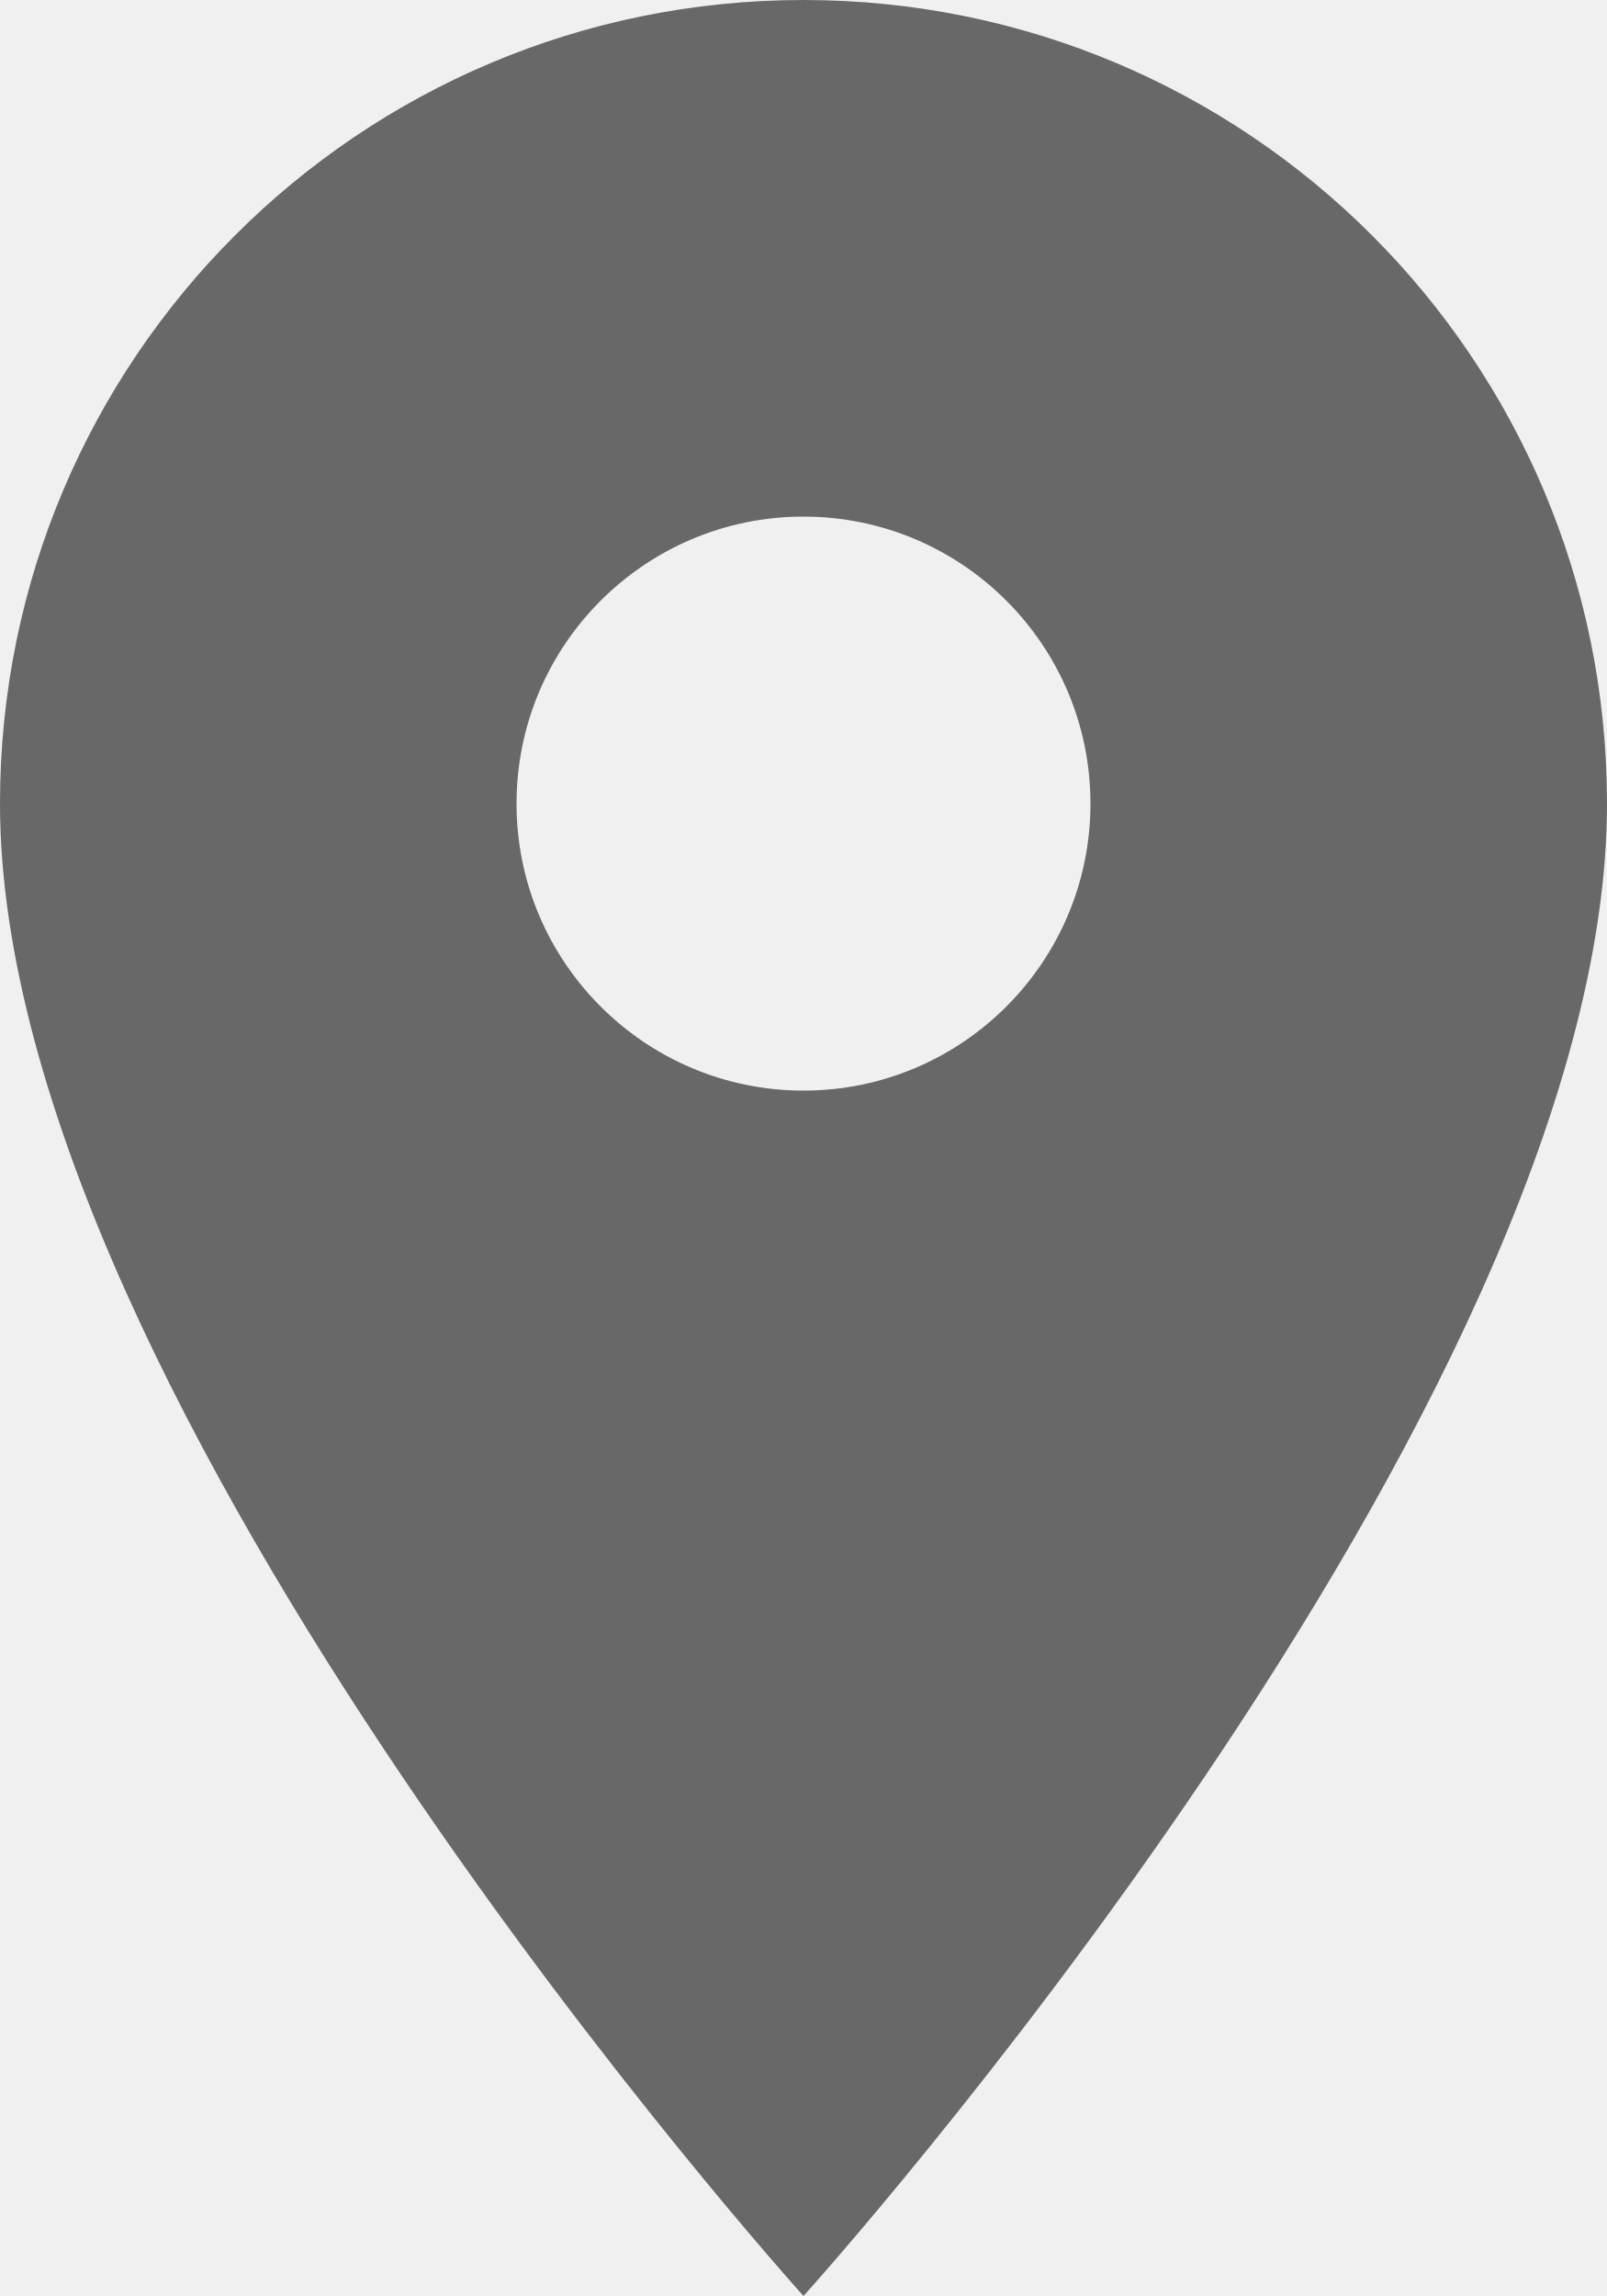
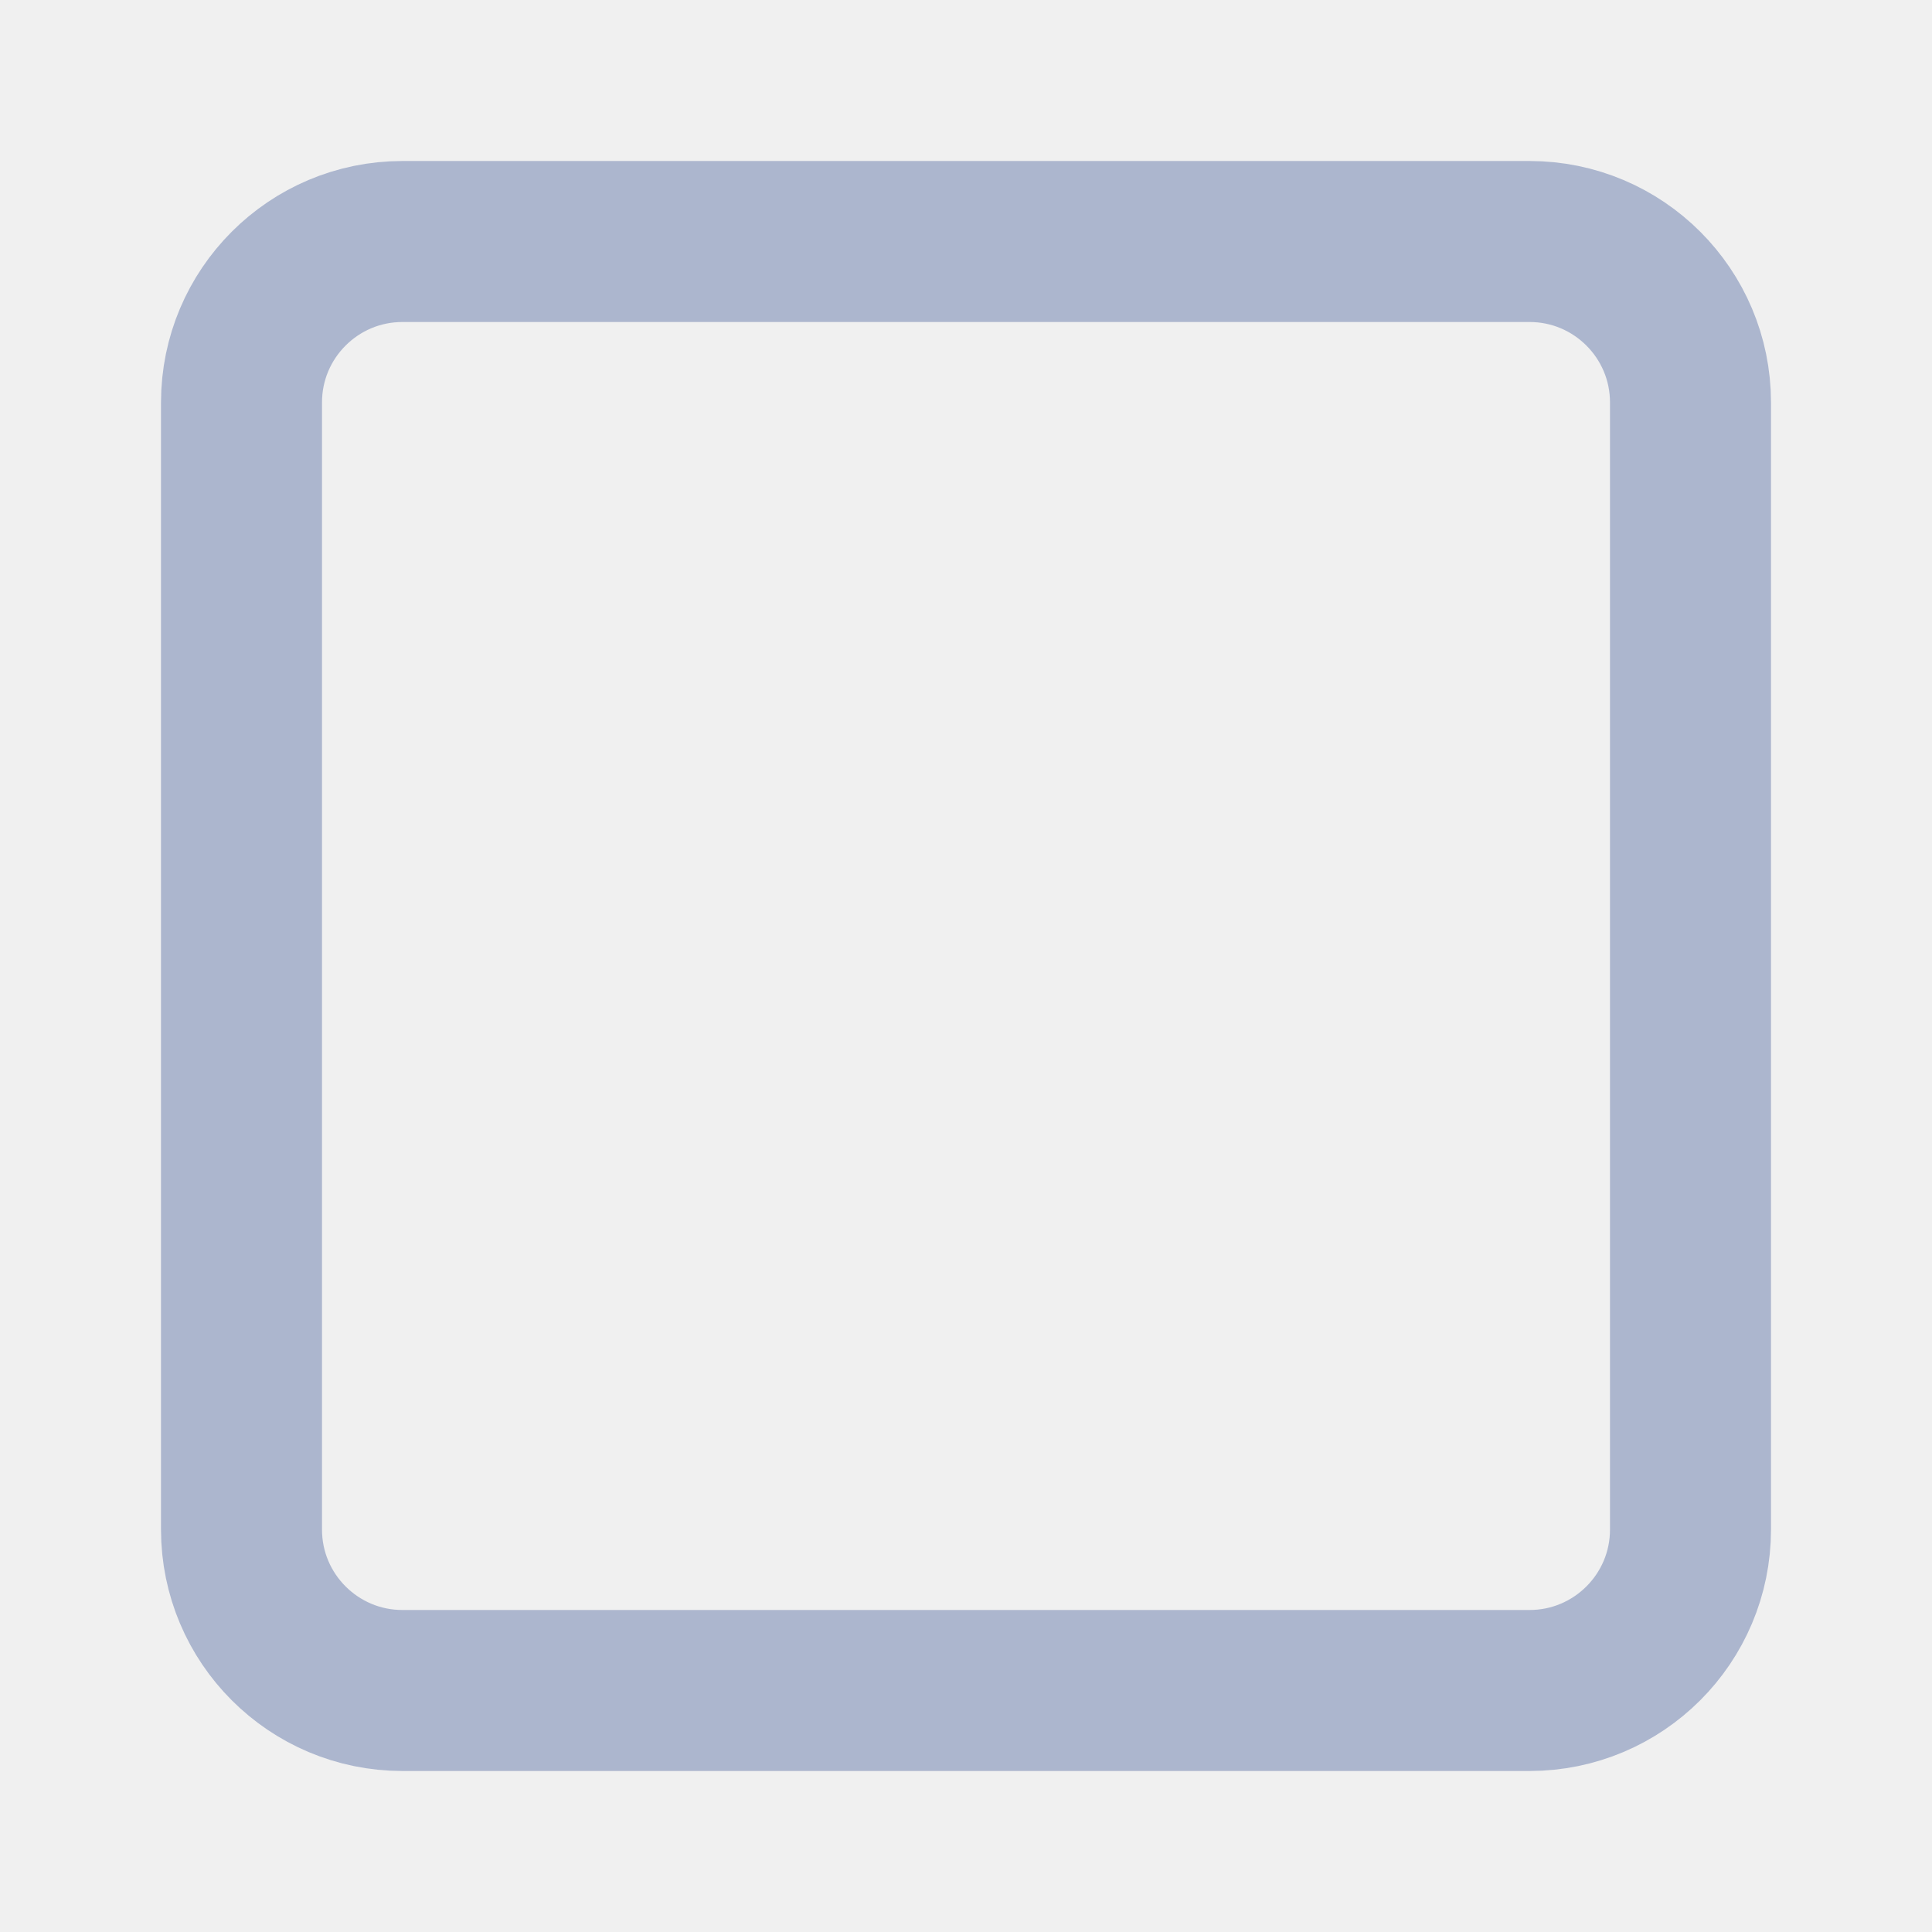
- <svg xmlns="http://www.w3.org/2000/svg" xmlns:xlink="http://www.w3.org/1999/xlink" width="21px" height="30px" viewBox="0 0 21 30" version="1.1">
-   <defs>
-     <path d="M10.5,0 C4.695,0 0,4.695 0,10.5 C0,18.375 10.5,30 10.5,30 C10.5,30 21,18.375 21,10.5 C21,4.695 16.305,0 10.5,0 L10.5,0 Z M10.5,14.25 C8.43,14.25 6.75,12.57 6.75,10.5 C6.75,8.43 8.43,6.75 10.5,6.75 C12.57,6.75 14.25,8.43 14.25,10.5 C14.25,12.57 12.57,14.25 10.5,14.25 L10.5,14.25 Z" id="path-1" />
-   </defs>
-   <g id="Page-1" stroke="none" stroke-width="1" fill="none" fill-rule="evenodd">
-     <g id="Dashboard" transform="translate(-320, -782)">
-       <g id="Marker" transform="translate(320, 782)">
-         <mask id="mask-2" fill="white">
-           <use xlink:href="#path-1" />
-         </mask>
-         <use id="🔷-Icon-Color" fill="#686868" xlink:href="#path-1" />
-       </g>
-     </g>
-   </g>
+ <svg xmlns="http://www.w3.org/2000/svg" width="24" height="24" viewBox="0 0 24 24" fill="none" stroke="#ACB6CE" stroke-width="2" stroke-linecap="round" stroke-linejoin="round" class="feather feather-square">
+   <rect x="3" y="3" width="18" height="18" rx="2" ry="2" />
</svg>
